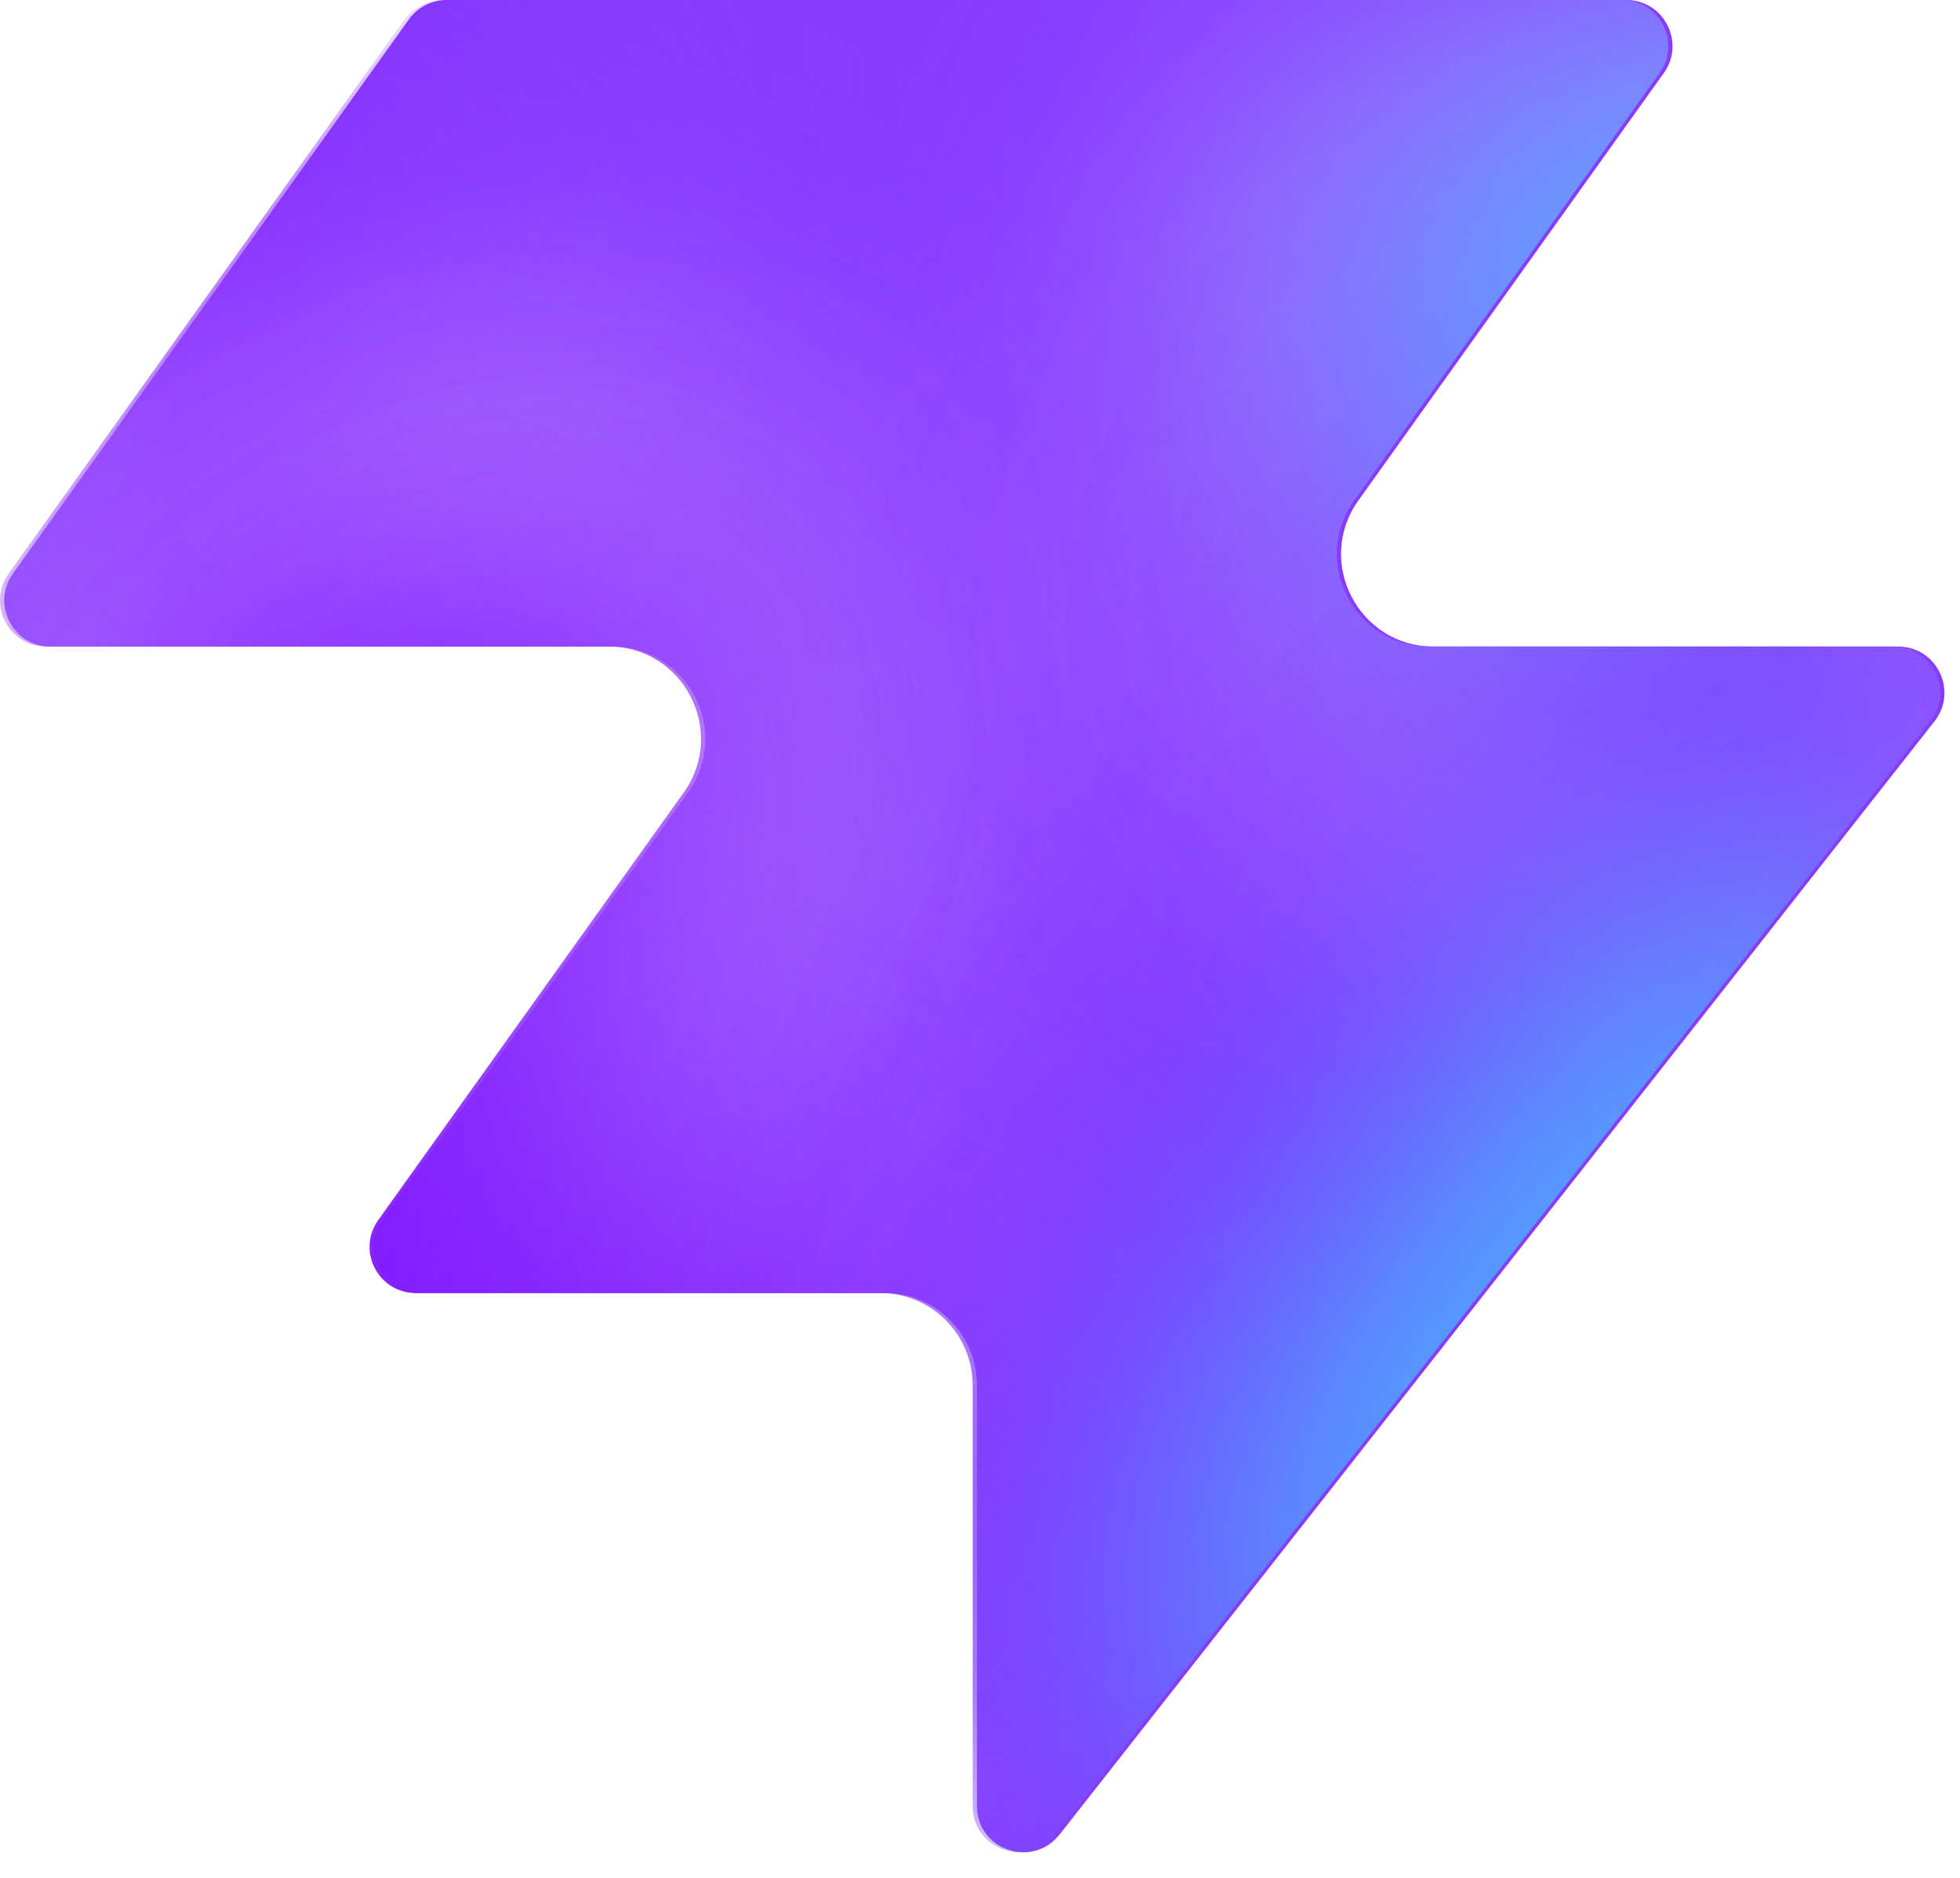
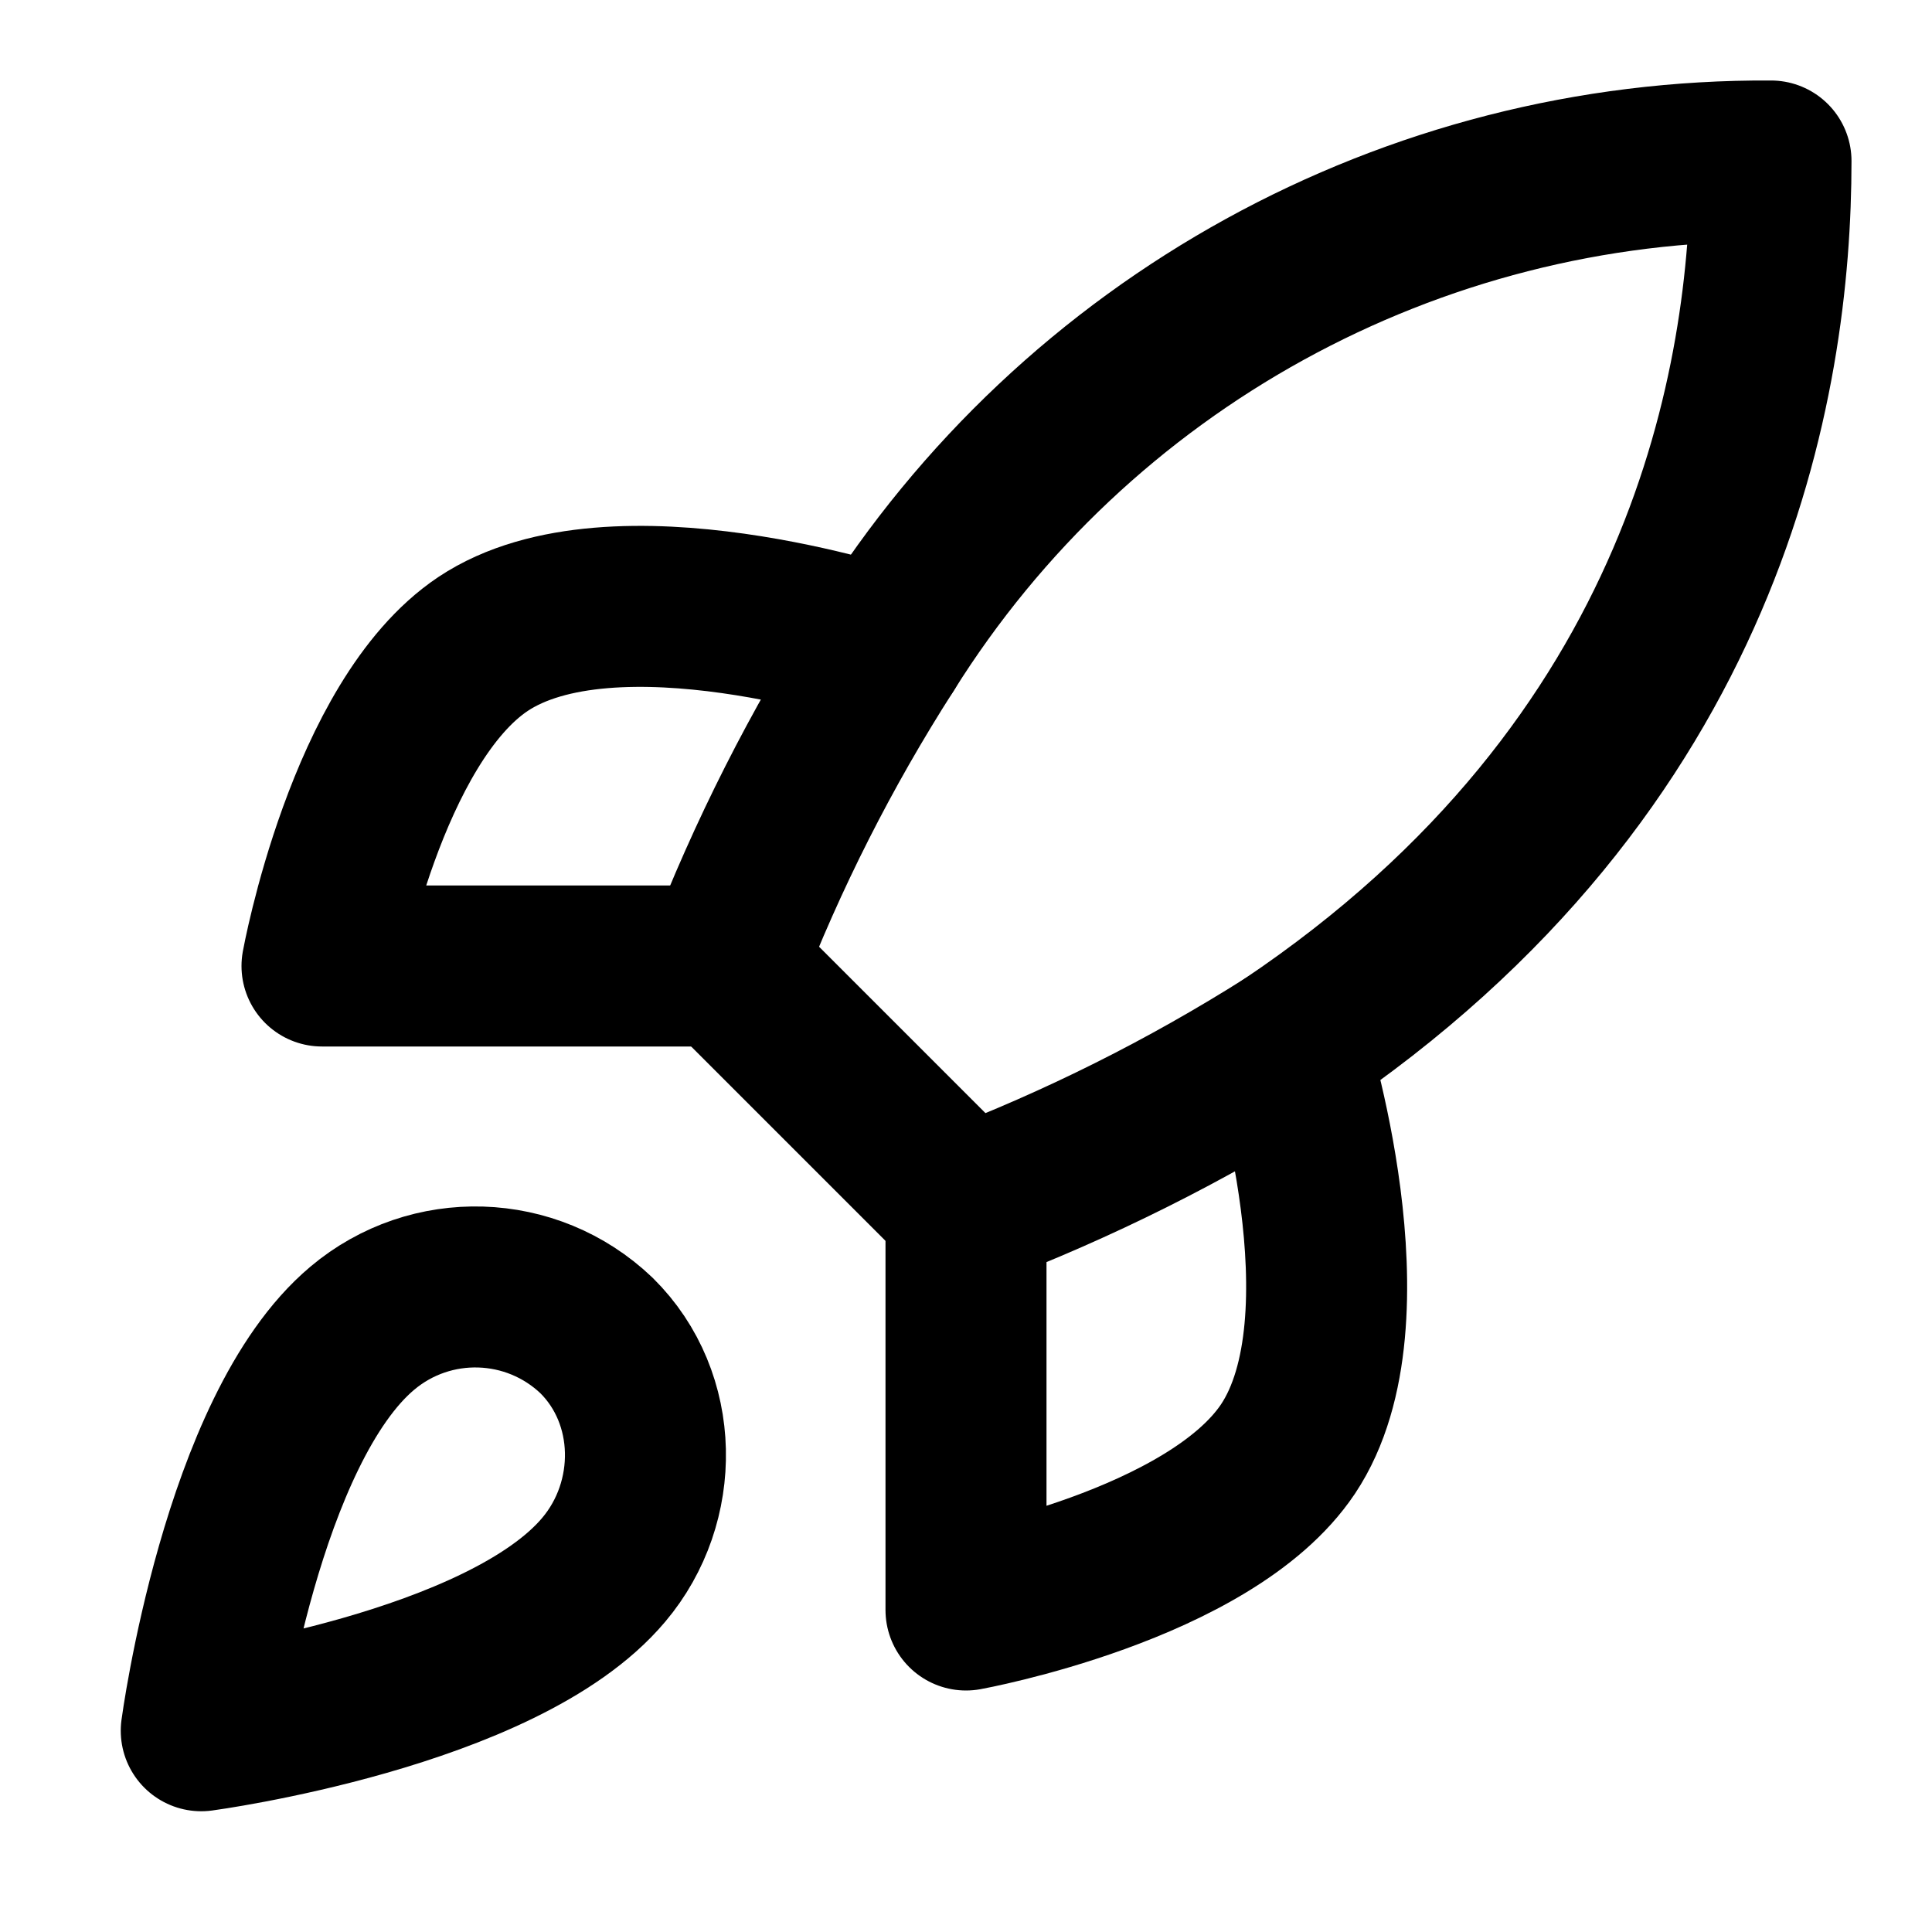
- <svg xmlns="http://www.w3.org/2000/svg" width="48" height="46" fill="none" viewBox="0 0 48 46">
-   <path fill="#863bff" d="M25.946 44.938c-.664.845-2.021.375-2.021-.698V33.937a2.26 2.26 0 0 0-2.262-2.262H10.287c-.92 0-1.456-1.04-.92-1.788l7.48-10.471c1.07-1.497 0-3.578-1.842-3.578H1.237c-.92 0-1.456-1.04-.92-1.788L10.013.474c.214-.297.556-.474.92-.474h28.894c.92 0 1.456 1.04.92 1.788l-7.48 10.471c-1.07 1.498 0 3.579 1.842 3.579h11.377c.943 0 1.473 1.088.89 1.83L25.947 44.94z" style="fill:#863bff;fill:color(display-p3 .525 .23 1);fill-opacity:1" />
-   <mask id="a" width="48" height="46" x="0" y="0" maskUnits="userSpaceOnUse" style="mask-type:alpha">
-     <path fill="#000" d="M25.842 44.938c-.664.844-2.021.375-2.021-.698V33.937a2.26 2.26 0 0 0-2.262-2.262H10.183c-.92 0-1.456-1.04-.92-1.788l7.48-10.471c1.07-1.498 0-3.579-1.842-3.579H1.133c-.92 0-1.456-1.04-.92-1.787L9.91.473c.214-.297.556-.474.92-.474h28.894c.92 0 1.456 1.04.92 1.788l-7.48 10.471c-1.07 1.498 0 3.578 1.842 3.578h11.377c.943 0 1.473 1.088.89 1.832L25.843 44.94z" style="fill:#000;fill-opacity:1" />
-   </mask>
-   <g mask="url(#a)">
-     <g filter="url(#b)">
-       <ellipse cx="5.508" cy="14.704" fill="#ede6ff" rx="5.508" ry="14.704" style="fill:#ede6ff;fill:color(display-p3 .927 .903 1);fill-opacity:1" transform="matrix(.00324 1 1 -.00324 -4.47 31.516)" />
-     </g>
-     <g filter="url(#c)">
-       <ellipse cx="10.399" cy="29.851" fill="#ede6ff" rx="10.399" ry="29.851" style="fill:#ede6ff;fill:color(display-p3 .927 .903 1);fill-opacity:1" transform="matrix(.00324 1 1 -.00324 -39.328 7.883)" />
-     </g>
-     <g filter="url(#d)">
-       <ellipse cx="5.508" cy="30.487" fill="#7e14ff" rx="5.508" ry="30.487" style="fill:#7e14ff;fill:color(display-p3 .492 .077 1);fill-opacity:1" transform="rotate(89.814 -25.913 -14.639)scale(1 -1)" />
-     </g>
-     <g filter="url(#e)">
-       <ellipse cx="5.508" cy="30.599" fill="#7e14ff" rx="5.508" ry="30.599" style="fill:#7e14ff;fill:color(display-p3 .492 .077 1);fill-opacity:1" transform="rotate(89.814 -32.644 -3.334)scale(1 -1)" />
-     </g>
-     <g filter="url(#f)">
-       <ellipse cx="5.508" cy="30.599" fill="#7e14ff" rx="5.508" ry="30.599" style="fill:#7e14ff;fill:color(display-p3 .492 .077 1);fill-opacity:1" transform="matrix(.00324 1 1 -.00324 -34.34 30.47)" />
-     </g>
-     <g filter="url(#g)">
-       <ellipse cx="14.072" cy="22.078" fill="#ede6ff" rx="14.072" ry="22.078" style="fill:#ede6ff;fill:color(display-p3 .927 .903 1);fill-opacity:1" transform="rotate(93.35 24.506 48.493)scale(-1 1)" />
-     </g>
-     <g filter="url(#h)">
-       <ellipse cx="3.47" cy="21.501" fill="#7e14ff" rx="3.47" ry="21.501" style="fill:#7e14ff;fill:color(display-p3 .492 .077 1);fill-opacity:1" transform="rotate(89.009 28.708 47.59)scale(-1 1)" />
-     </g>
-     <g filter="url(#i)">
-       <ellipse cx="3.47" cy="21.501" fill="#7e14ff" rx="3.47" ry="21.501" style="fill:#7e14ff;fill:color(display-p3 .492 .077 1);fill-opacity:1" transform="rotate(89.009 28.708 47.59)scale(-1 1)" />
-     </g>
-     <g filter="url(#j)">
-       <ellipse cx=".387" cy="8.972" fill="#7e14ff" rx="4.407" ry="29.108" style="fill:#7e14ff;fill:color(display-p3 .492 .077 1);fill-opacity:1" transform="rotate(39.51 .387 8.972)" />
-     </g>
-     <g filter="url(#k)">
-       <ellipse cx="47.523" cy="-6.092" fill="#7e14ff" rx="4.407" ry="29.108" style="fill:#7e14ff;fill:color(display-p3 .492 .077 1);fill-opacity:1" transform="rotate(37.892 47.523 -6.092)" />
-     </g>
-     <g filter="url(#l)">
-       <ellipse cx="41.412" cy="6.333" fill="#47bfff" rx="5.971" ry="9.665" style="fill:#47bfff;fill:color(display-p3 .28 .748 1);fill-opacity:1" transform="rotate(37.892 41.412 6.333)" />
-     </g>
-     <g filter="url(#m)">
-       <ellipse cx="-1.879" cy="38.332" fill="#7e14ff" rx="4.407" ry="29.108" style="fill:#7e14ff;fill:color(display-p3 .492 .077 1);fill-opacity:1" transform="rotate(37.892 -1.88 38.332)" />
-     </g>
-     <g filter="url(#n)">
-       <ellipse cx="-1.879" cy="38.332" fill="#7e14ff" rx="4.407" ry="29.108" style="fill:#7e14ff;fill:color(display-p3 .492 .077 1);fill-opacity:1" transform="rotate(37.892 -1.88 38.332)" />
-     </g>
-     <g filter="url(#o)">
-       <ellipse cx="35.651" cy="29.907" fill="#7e14ff" rx="4.407" ry="29.108" style="fill:#7e14ff;fill:color(display-p3 .492 .077 1);fill-opacity:1" transform="rotate(37.892 35.651 29.907)" />
-     </g>
-     <g filter="url(#p)">
-       <ellipse cx="38.418" cy="32.4" fill="#47bfff" rx="5.971" ry="15.297" style="fill:#47bfff;fill:color(display-p3 .28 .748 1);fill-opacity:1" transform="rotate(37.892 38.418 32.4)" />
-     </g>
-   </g>
-   <defs>
-     <filter id="b" width="60.045" height="41.654" x="-19.77" y="16.149" color-interpolation-filters="sRGB" filterUnits="userSpaceOnUse">
-       <feFlood flood-opacity="0" result="BackgroundImageFix" />
-       <feBlend in="SourceGraphic" in2="BackgroundImageFix" result="shape" />
-       <feGaussianBlur result="effect1_foregroundBlur_2002_17158" stdDeviation="7.659" />
-     </filter>
-     <filter id="c" width="90.34" height="51.437" x="-54.613" y="-7.533" color-interpolation-filters="sRGB" filterUnits="userSpaceOnUse">
-       <feFlood flood-opacity="0" result="BackgroundImageFix" />
-       <feBlend in="SourceGraphic" in2="BackgroundImageFix" result="shape" />
-       <feGaussianBlur result="effect1_foregroundBlur_2002_17158" stdDeviation="7.659" />
-     </filter>
-     <filter id="d" width="79.355" height="29.4" x="-49.64" y="2.03" color-interpolation-filters="sRGB" filterUnits="userSpaceOnUse">
-       <feFlood flood-opacity="0" result="BackgroundImageFix" />
-       <feBlend in="SourceGraphic" in2="BackgroundImageFix" result="shape" />
-       <feGaussianBlur result="effect1_foregroundBlur_2002_17158" stdDeviation="4.596" />
-     </filter>
-     <filter id="e" width="79.579" height="29.4" x="-45.045" y="20.029" color-interpolation-filters="sRGB" filterUnits="userSpaceOnUse">
-       <feFlood flood-opacity="0" result="BackgroundImageFix" />
-       <feBlend in="SourceGraphic" in2="BackgroundImageFix" result="shape" />
-       <feGaussianBlur result="effect1_foregroundBlur_2002_17158" stdDeviation="4.596" />
-     </filter>
-     <filter id="f" width="79.579" height="29.4" x="-43.513" y="21.178" color-interpolation-filters="sRGB" filterUnits="userSpaceOnUse">
-       <feFlood flood-opacity="0" result="BackgroundImageFix" />
-       <feBlend in="SourceGraphic" in2="BackgroundImageFix" result="shape" />
-       <feGaussianBlur result="effect1_foregroundBlur_2002_17158" stdDeviation="4.596" />
-     </filter>
-     <filter id="g" width="74.749" height="58.852" x="15.756" y="-17.901" color-interpolation-filters="sRGB" filterUnits="userSpaceOnUse">
-       <feFlood flood-opacity="0" result="BackgroundImageFix" />
-       <feBlend in="SourceGraphic" in2="BackgroundImageFix" result="shape" />
-       <feGaussianBlur result="effect1_foregroundBlur_2002_17158" stdDeviation="7.659" />
-     </filter>
-     <filter id="h" width="61.377" height="25.362" x="23.548" y="2.284" color-interpolation-filters="sRGB" filterUnits="userSpaceOnUse">
-       <feFlood flood-opacity="0" result="BackgroundImageFix" />
-       <feBlend in="SourceGraphic" in2="BackgroundImageFix" result="shape" />
-       <feGaussianBlur result="effect1_foregroundBlur_2002_17158" stdDeviation="4.596" />
-     </filter>
-     <filter id="i" width="61.377" height="25.362" x="23.548" y="2.284" color-interpolation-filters="sRGB" filterUnits="userSpaceOnUse">
-       <feFlood flood-opacity="0" result="BackgroundImageFix" />
-       <feBlend in="SourceGraphic" in2="BackgroundImageFix" result="shape" />
-       <feGaussianBlur result="effect1_foregroundBlur_2002_17158" stdDeviation="4.596" />
-     </filter>
-     <filter id="j" width="56.045" height="63.649" x="-27.636" y="-22.853" color-interpolation-filters="sRGB" filterUnits="userSpaceOnUse">
-       <feFlood flood-opacity="0" result="BackgroundImageFix" />
-       <feBlend in="SourceGraphic" in2="BackgroundImageFix" result="shape" />
-       <feGaussianBlur result="effect1_foregroundBlur_2002_17158" stdDeviation="4.596" />
-     </filter>
-     <filter id="k" width="54.814" height="64.646" x="20.116" y="-38.415" color-interpolation-filters="sRGB" filterUnits="userSpaceOnUse">
-       <feFlood flood-opacity="0" result="BackgroundImageFix" />
-       <feBlend in="SourceGraphic" in2="BackgroundImageFix" result="shape" />
-       <feGaussianBlur result="effect1_foregroundBlur_2002_17158" stdDeviation="4.596" />
-     </filter>
-     <filter id="l" width="33.541" height="35.313" x="24.641" y="-11.323" color-interpolation-filters="sRGB" filterUnits="userSpaceOnUse">
-       <feFlood flood-opacity="0" result="BackgroundImageFix" />
-       <feBlend in="SourceGraphic" in2="BackgroundImageFix" result="shape" />
-       <feGaussianBlur result="effect1_foregroundBlur_2002_17158" stdDeviation="4.596" />
-     </filter>
-     <filter id="m" width="54.814" height="64.646" x="-29.286" y="6.009" color-interpolation-filters="sRGB" filterUnits="userSpaceOnUse">
-       <feFlood flood-opacity="0" result="BackgroundImageFix" />
-       <feBlend in="SourceGraphic" in2="BackgroundImageFix" result="shape" />
-       <feGaussianBlur result="effect1_foregroundBlur_2002_17158" stdDeviation="4.596" />
-     </filter>
-     <filter id="n" width="54.814" height="64.646" x="-29.286" y="6.009" color-interpolation-filters="sRGB" filterUnits="userSpaceOnUse">
-       <feFlood flood-opacity="0" result="BackgroundImageFix" />
-       <feBlend in="SourceGraphic" in2="BackgroundImageFix" result="shape" />
-       <feGaussianBlur result="effect1_foregroundBlur_2002_17158" stdDeviation="4.596" />
-     </filter>
-     <filter id="o" width="54.814" height="64.646" x="8.244" y="-2.416" color-interpolation-filters="sRGB" filterUnits="userSpaceOnUse">
-       <feFlood flood-opacity="0" result="BackgroundImageFix" />
-       <feBlend in="SourceGraphic" in2="BackgroundImageFix" result="shape" />
-       <feGaussianBlur result="effect1_foregroundBlur_2002_17158" stdDeviation="4.596" />
-     </filter>
-     <filter id="p" width="39.409" height="43.623" x="18.713" y="10.588" color-interpolation-filters="sRGB" filterUnits="userSpaceOnUse">
-       <feFlood flood-opacity="0" result="BackgroundImageFix" />
-       <feBlend in="SourceGraphic" in2="BackgroundImageFix" result="shape" />
-       <feGaussianBlur result="effect1_foregroundBlur_2002_17158" stdDeviation="4.596" />
-     </filter>
-   </defs>
+ <svg xmlns="http://www.w3.org/2000/svg" width="24" height="24" viewBox="0 0 24 24" fill="none" stroke="currentColor" stroke-width="2" stroke-linecap="round" stroke-linejoin="round" class="lucide lucide-rocket-icon lucide-rocket">
+   <path d="M12 15v5s3.03-.55 4-2c1.08-1.62 0-5 0-5" />
+   <path d="M4.5 16.5c-1.5 1.26-2 5-2 5s3.74-.5 5-2c.71-.84.7-2.13-.09-2.91a2.18 2.18 0 0 0-2.91-.09" />
+   <path d="M9 12a22 22 0 0 1 2-3.95A12.88 12.88 0 0 1 22 2c0 2.72-.78 7.5-6 11a22.4 22.4 0 0 1-4 2z" />
+   <path d="M9 12H4s.55-3.03 2-4c1.62-1.08 5 .05 5 .05" />
</svg>
